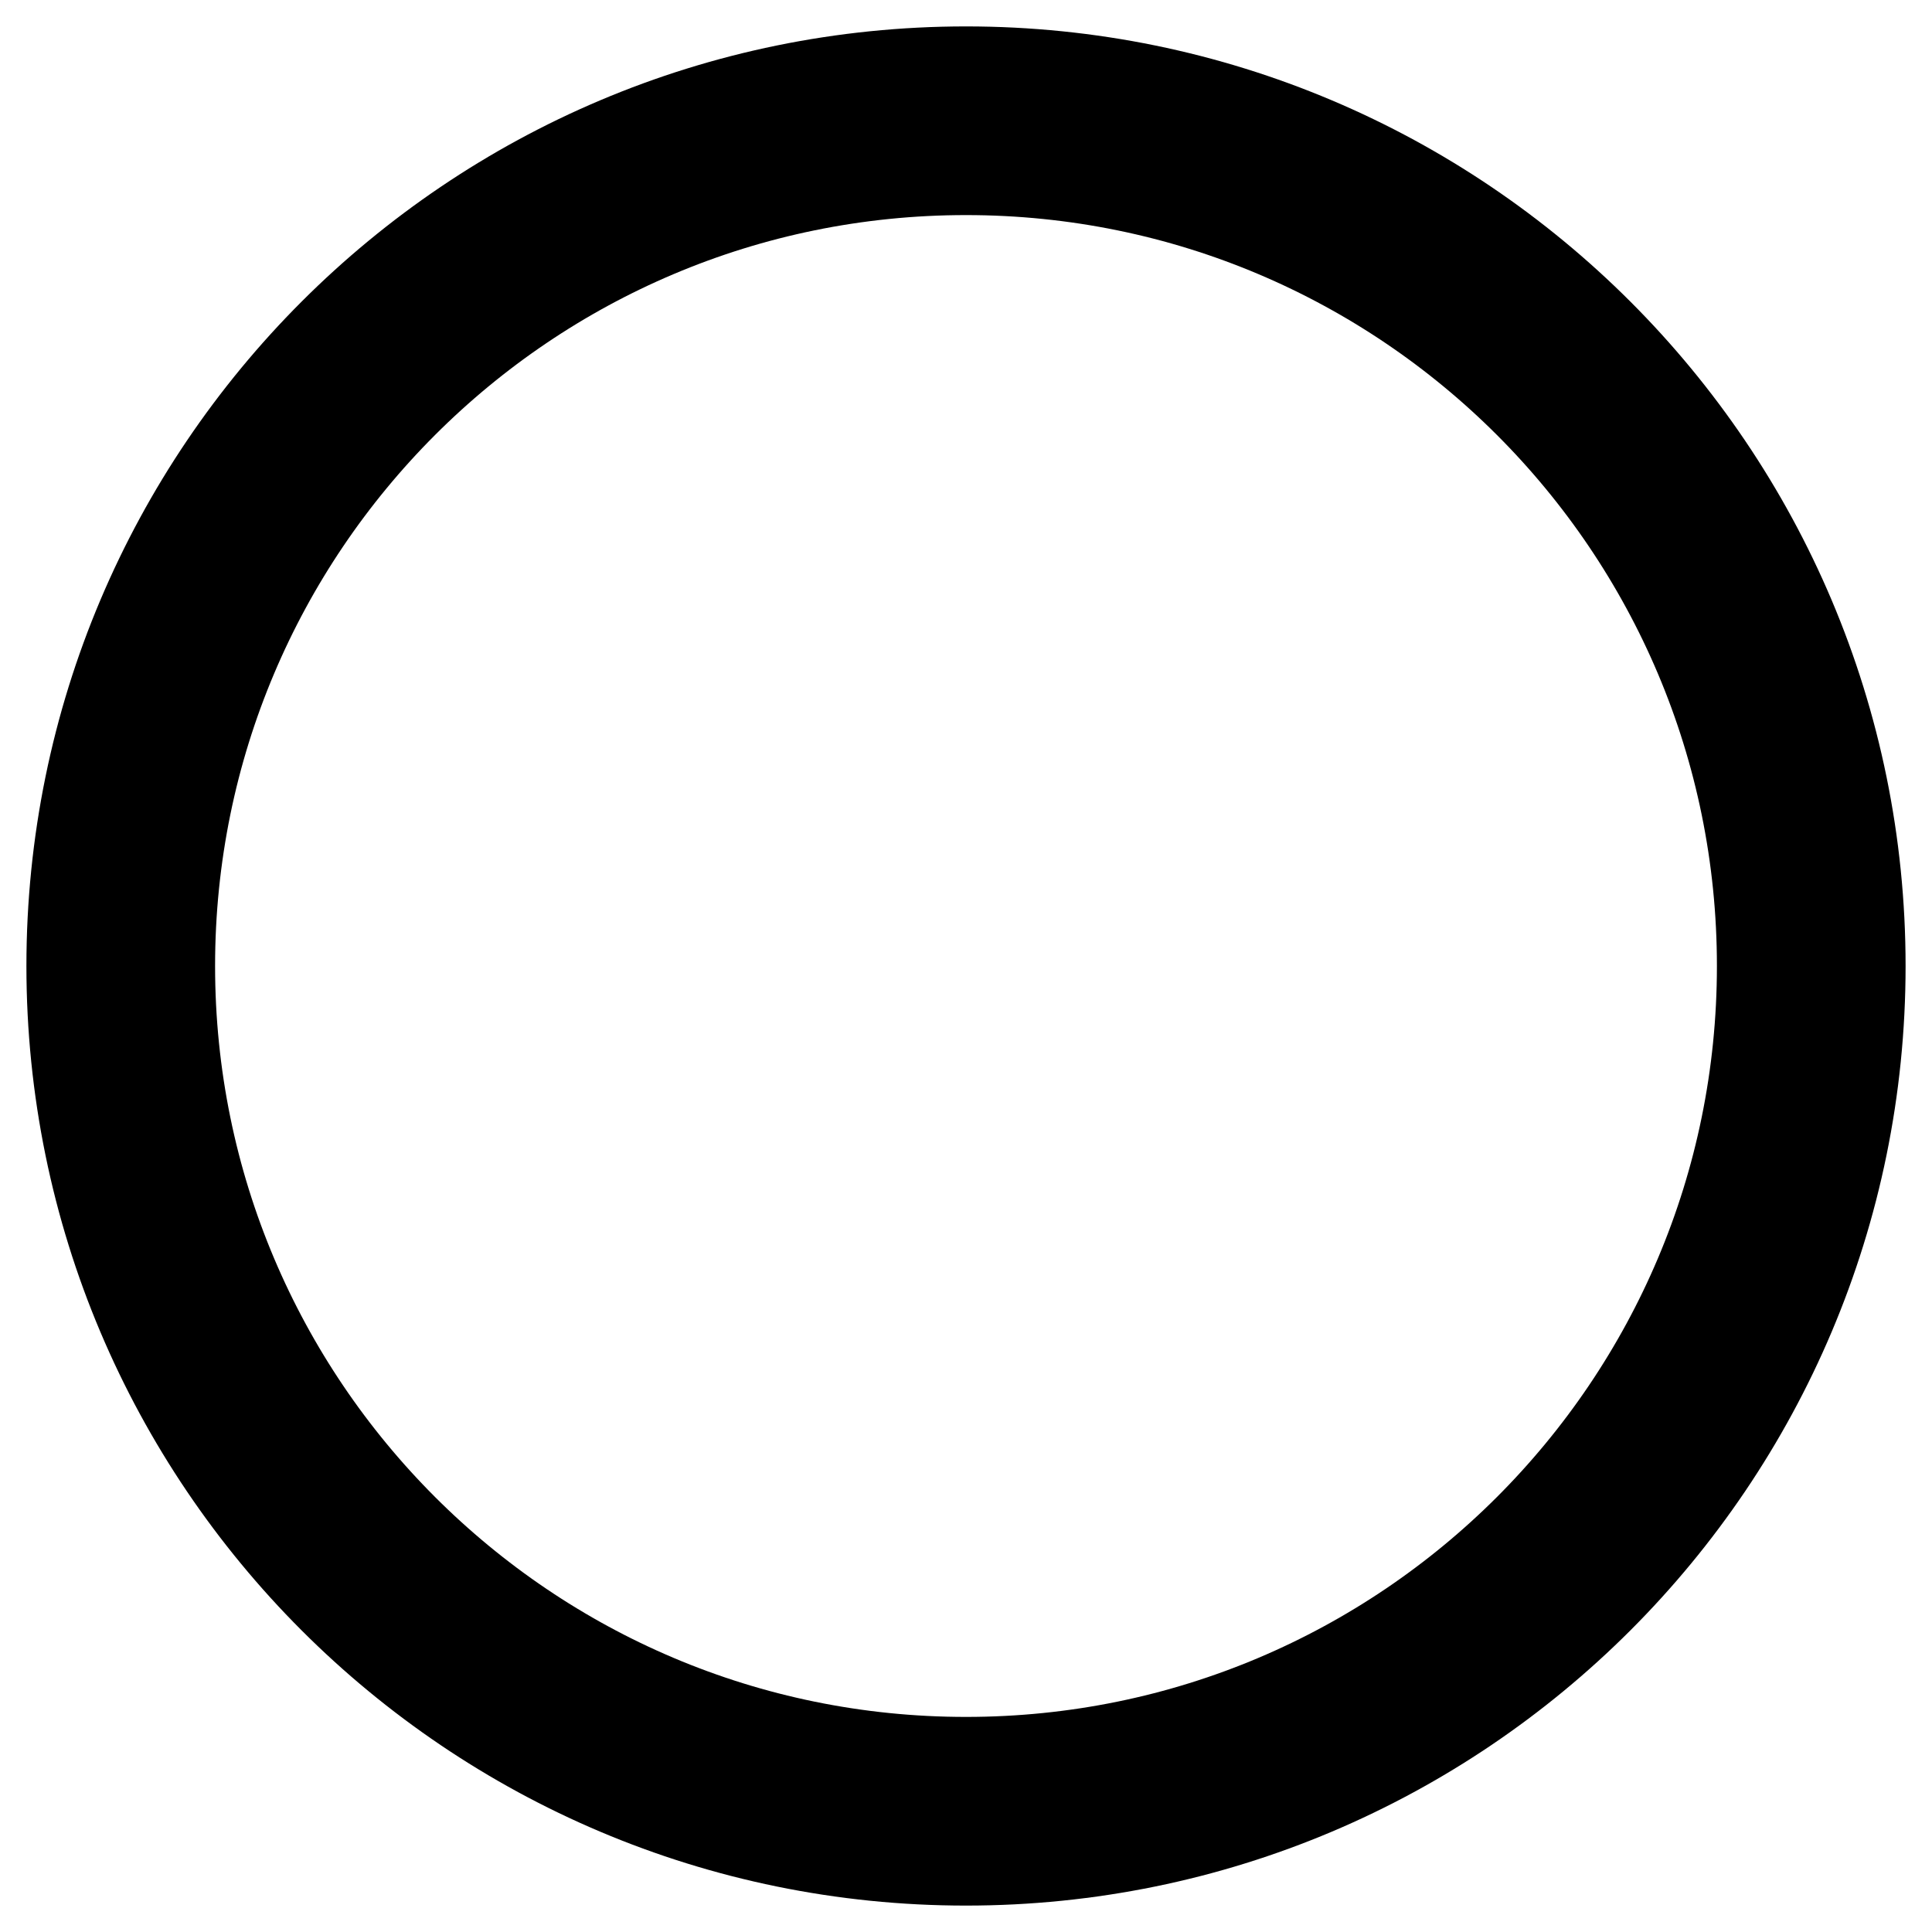
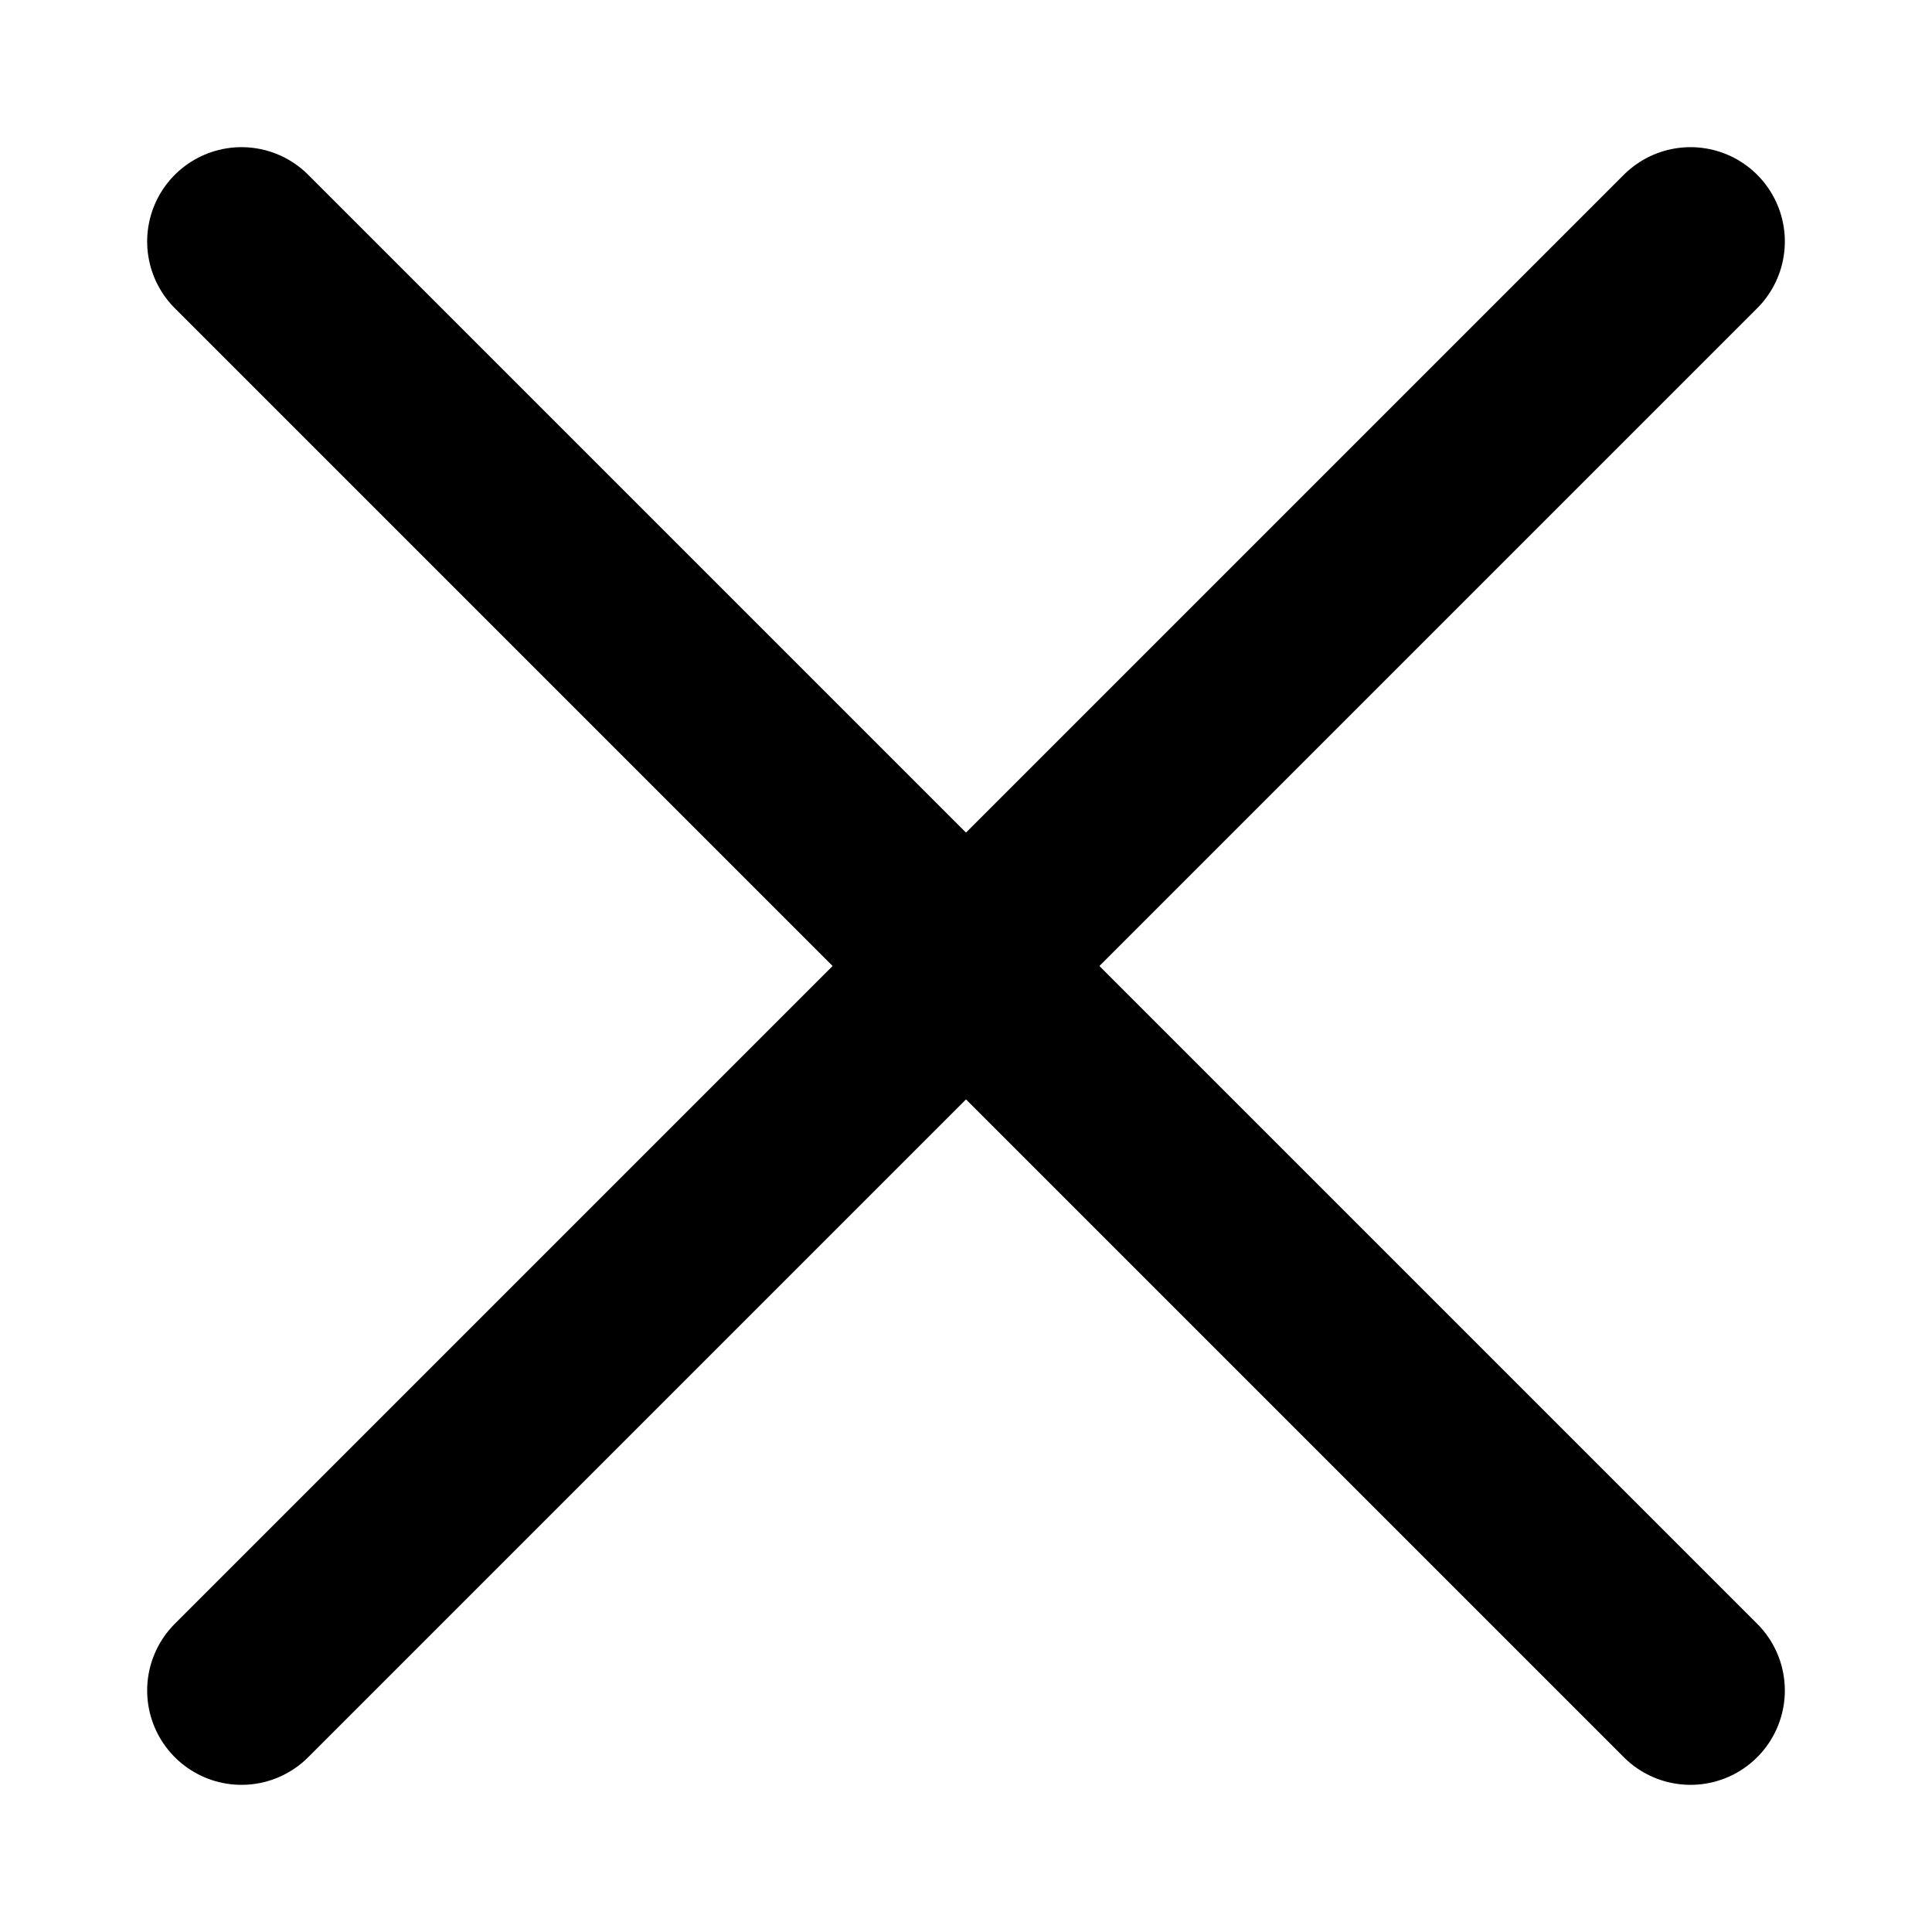
<svg xmlns="http://www.w3.org/2000/svg" width="184.32pt" height="184.32pt" viewBox="0 0 184.32 184.32">
  <defs />
-   <circle id="shape0" transform="translate(11.52, 11.52)" r="80.64" cx="80.64" cy="80.64" fill="none" stroke="#000000" stroke-width="18" stroke-linecap="square" stroke-linejoin="bevel" />
+   <path id="shape0" transform="translate(23.04, 23.04)" fill="none" stroke="#000000" stroke-width="18" stroke-linecap="round" stroke-linejoin="miter" stroke-miterlimit="2.002" d="M0 0L138.24 138.24" />
+   <path id="shape1" transform="translate(23.04, 23.04)" fill="none" stroke="#000000" stroke-width="18" stroke-linecap="round" stroke-linejoin="miter" stroke-miterlimit="2.002" d="M0 138.24L138.24 0" />
</svg>
